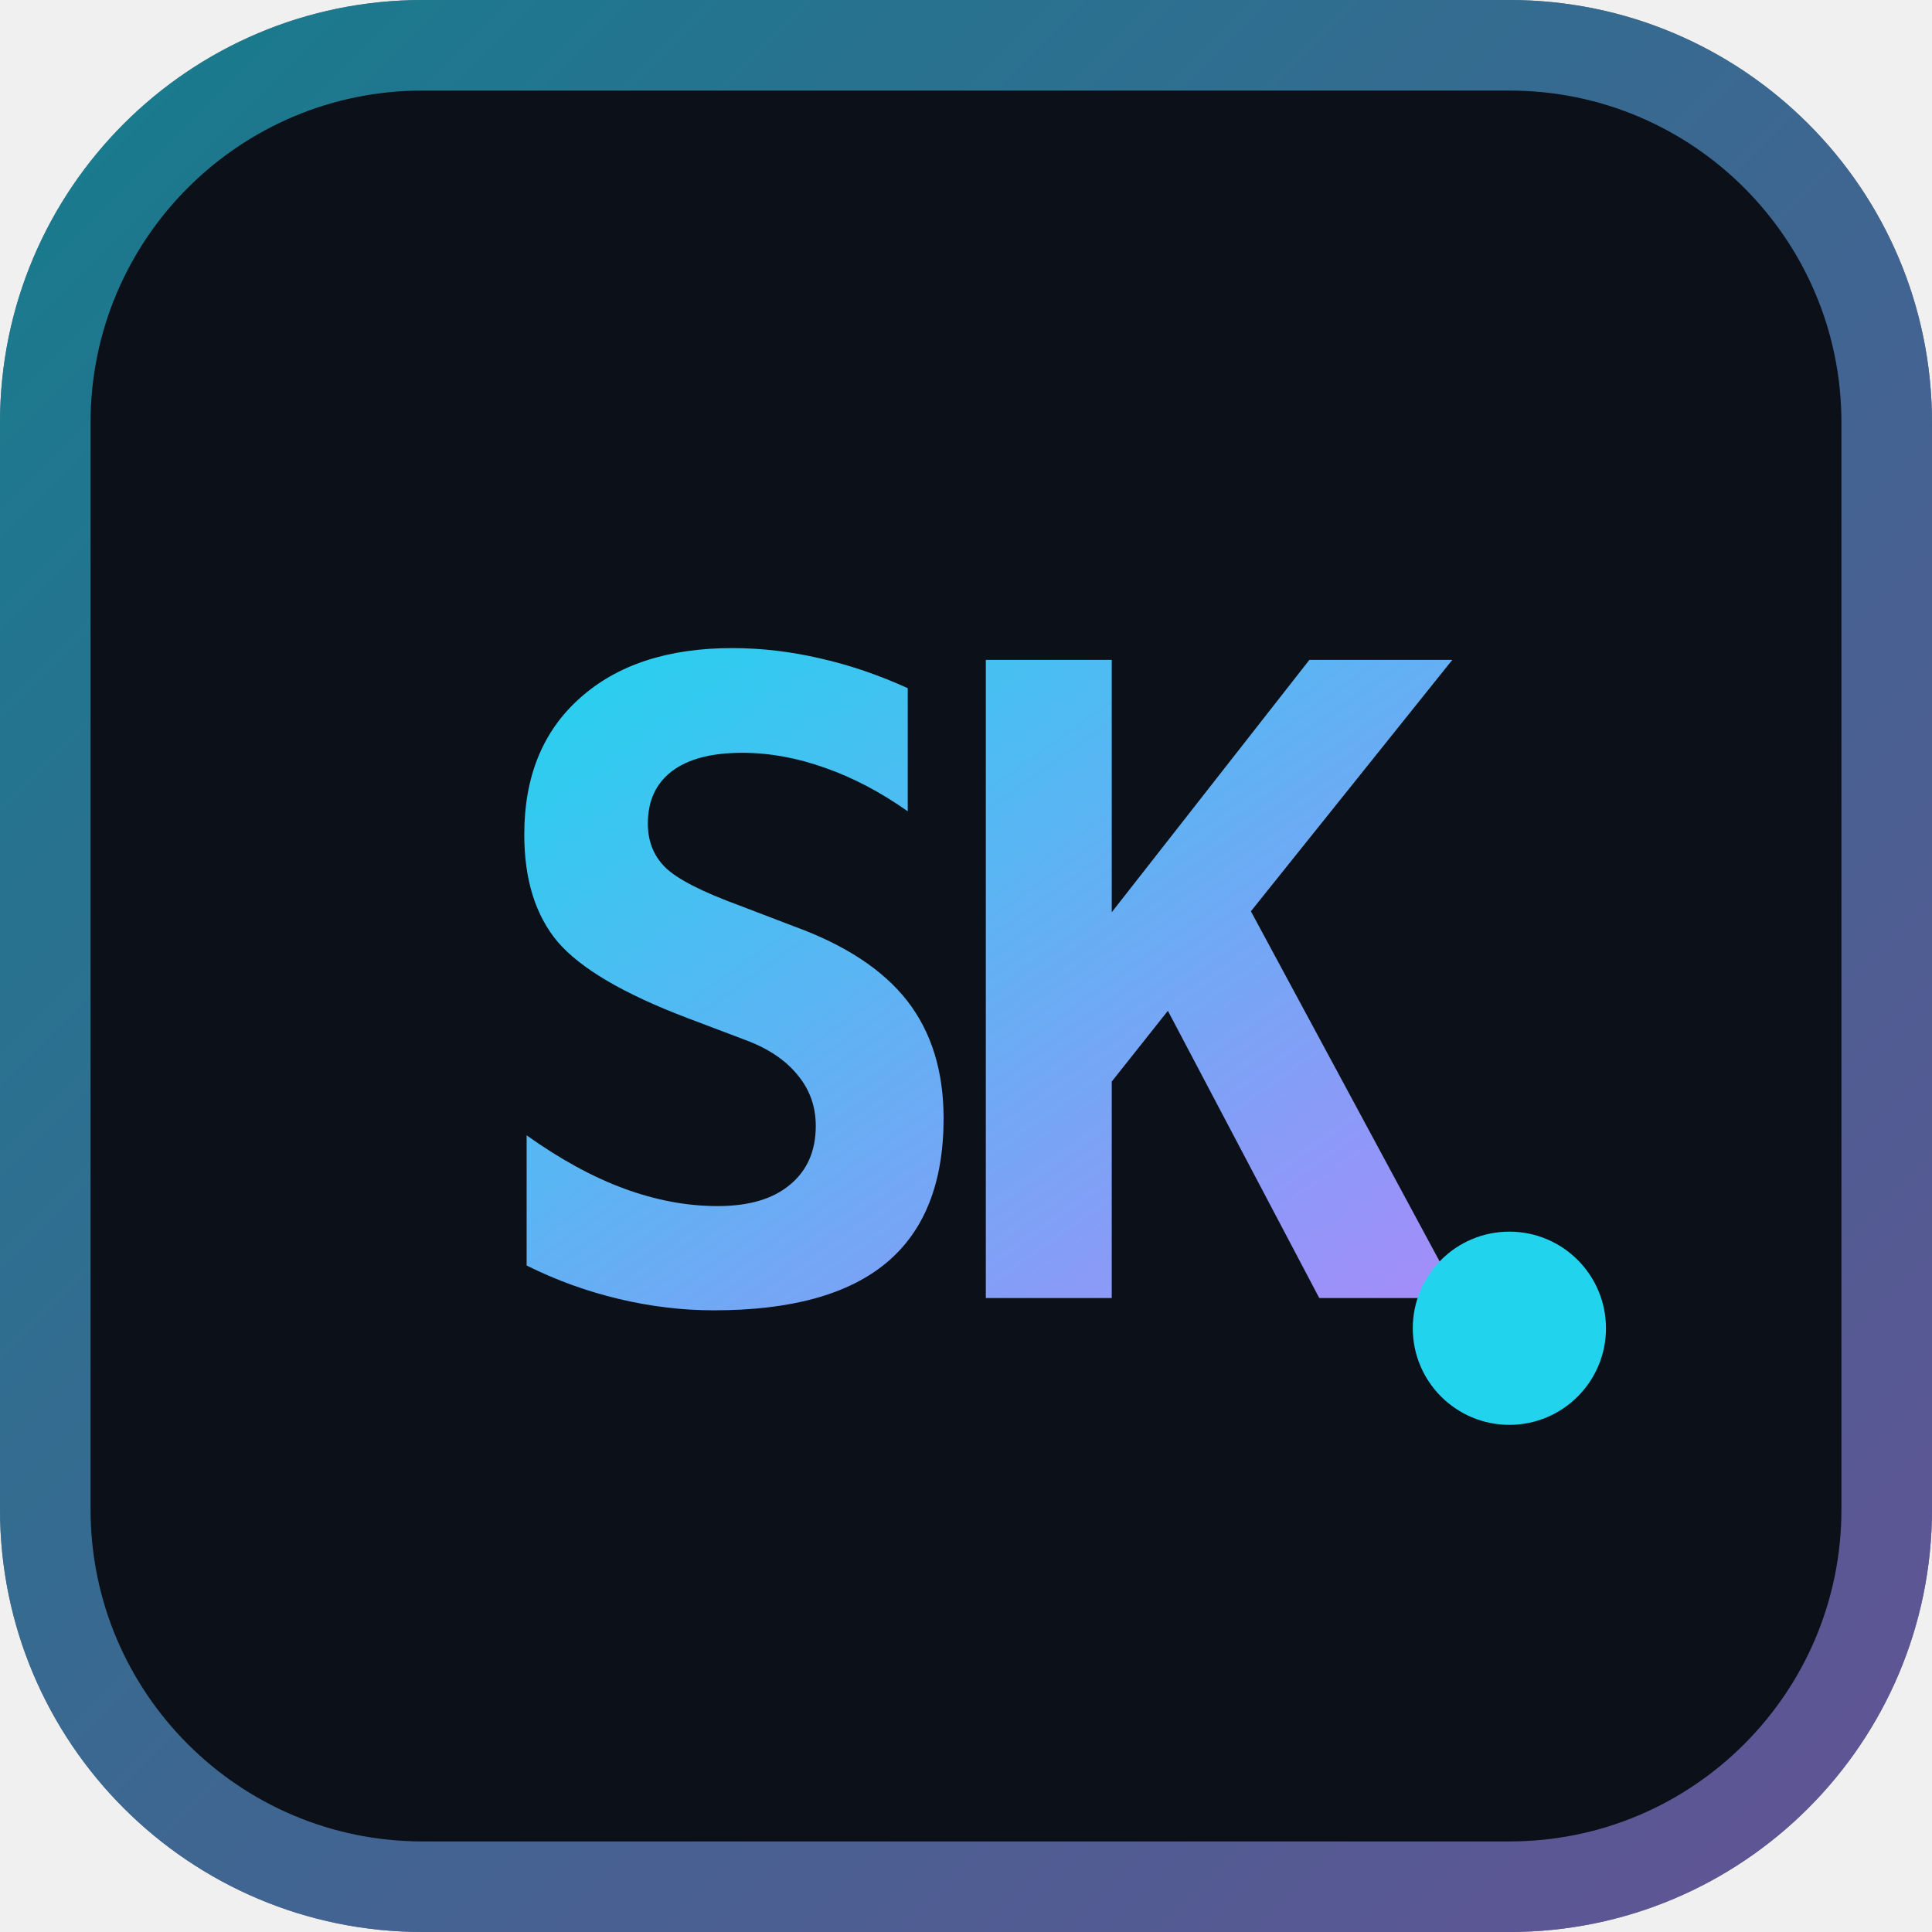
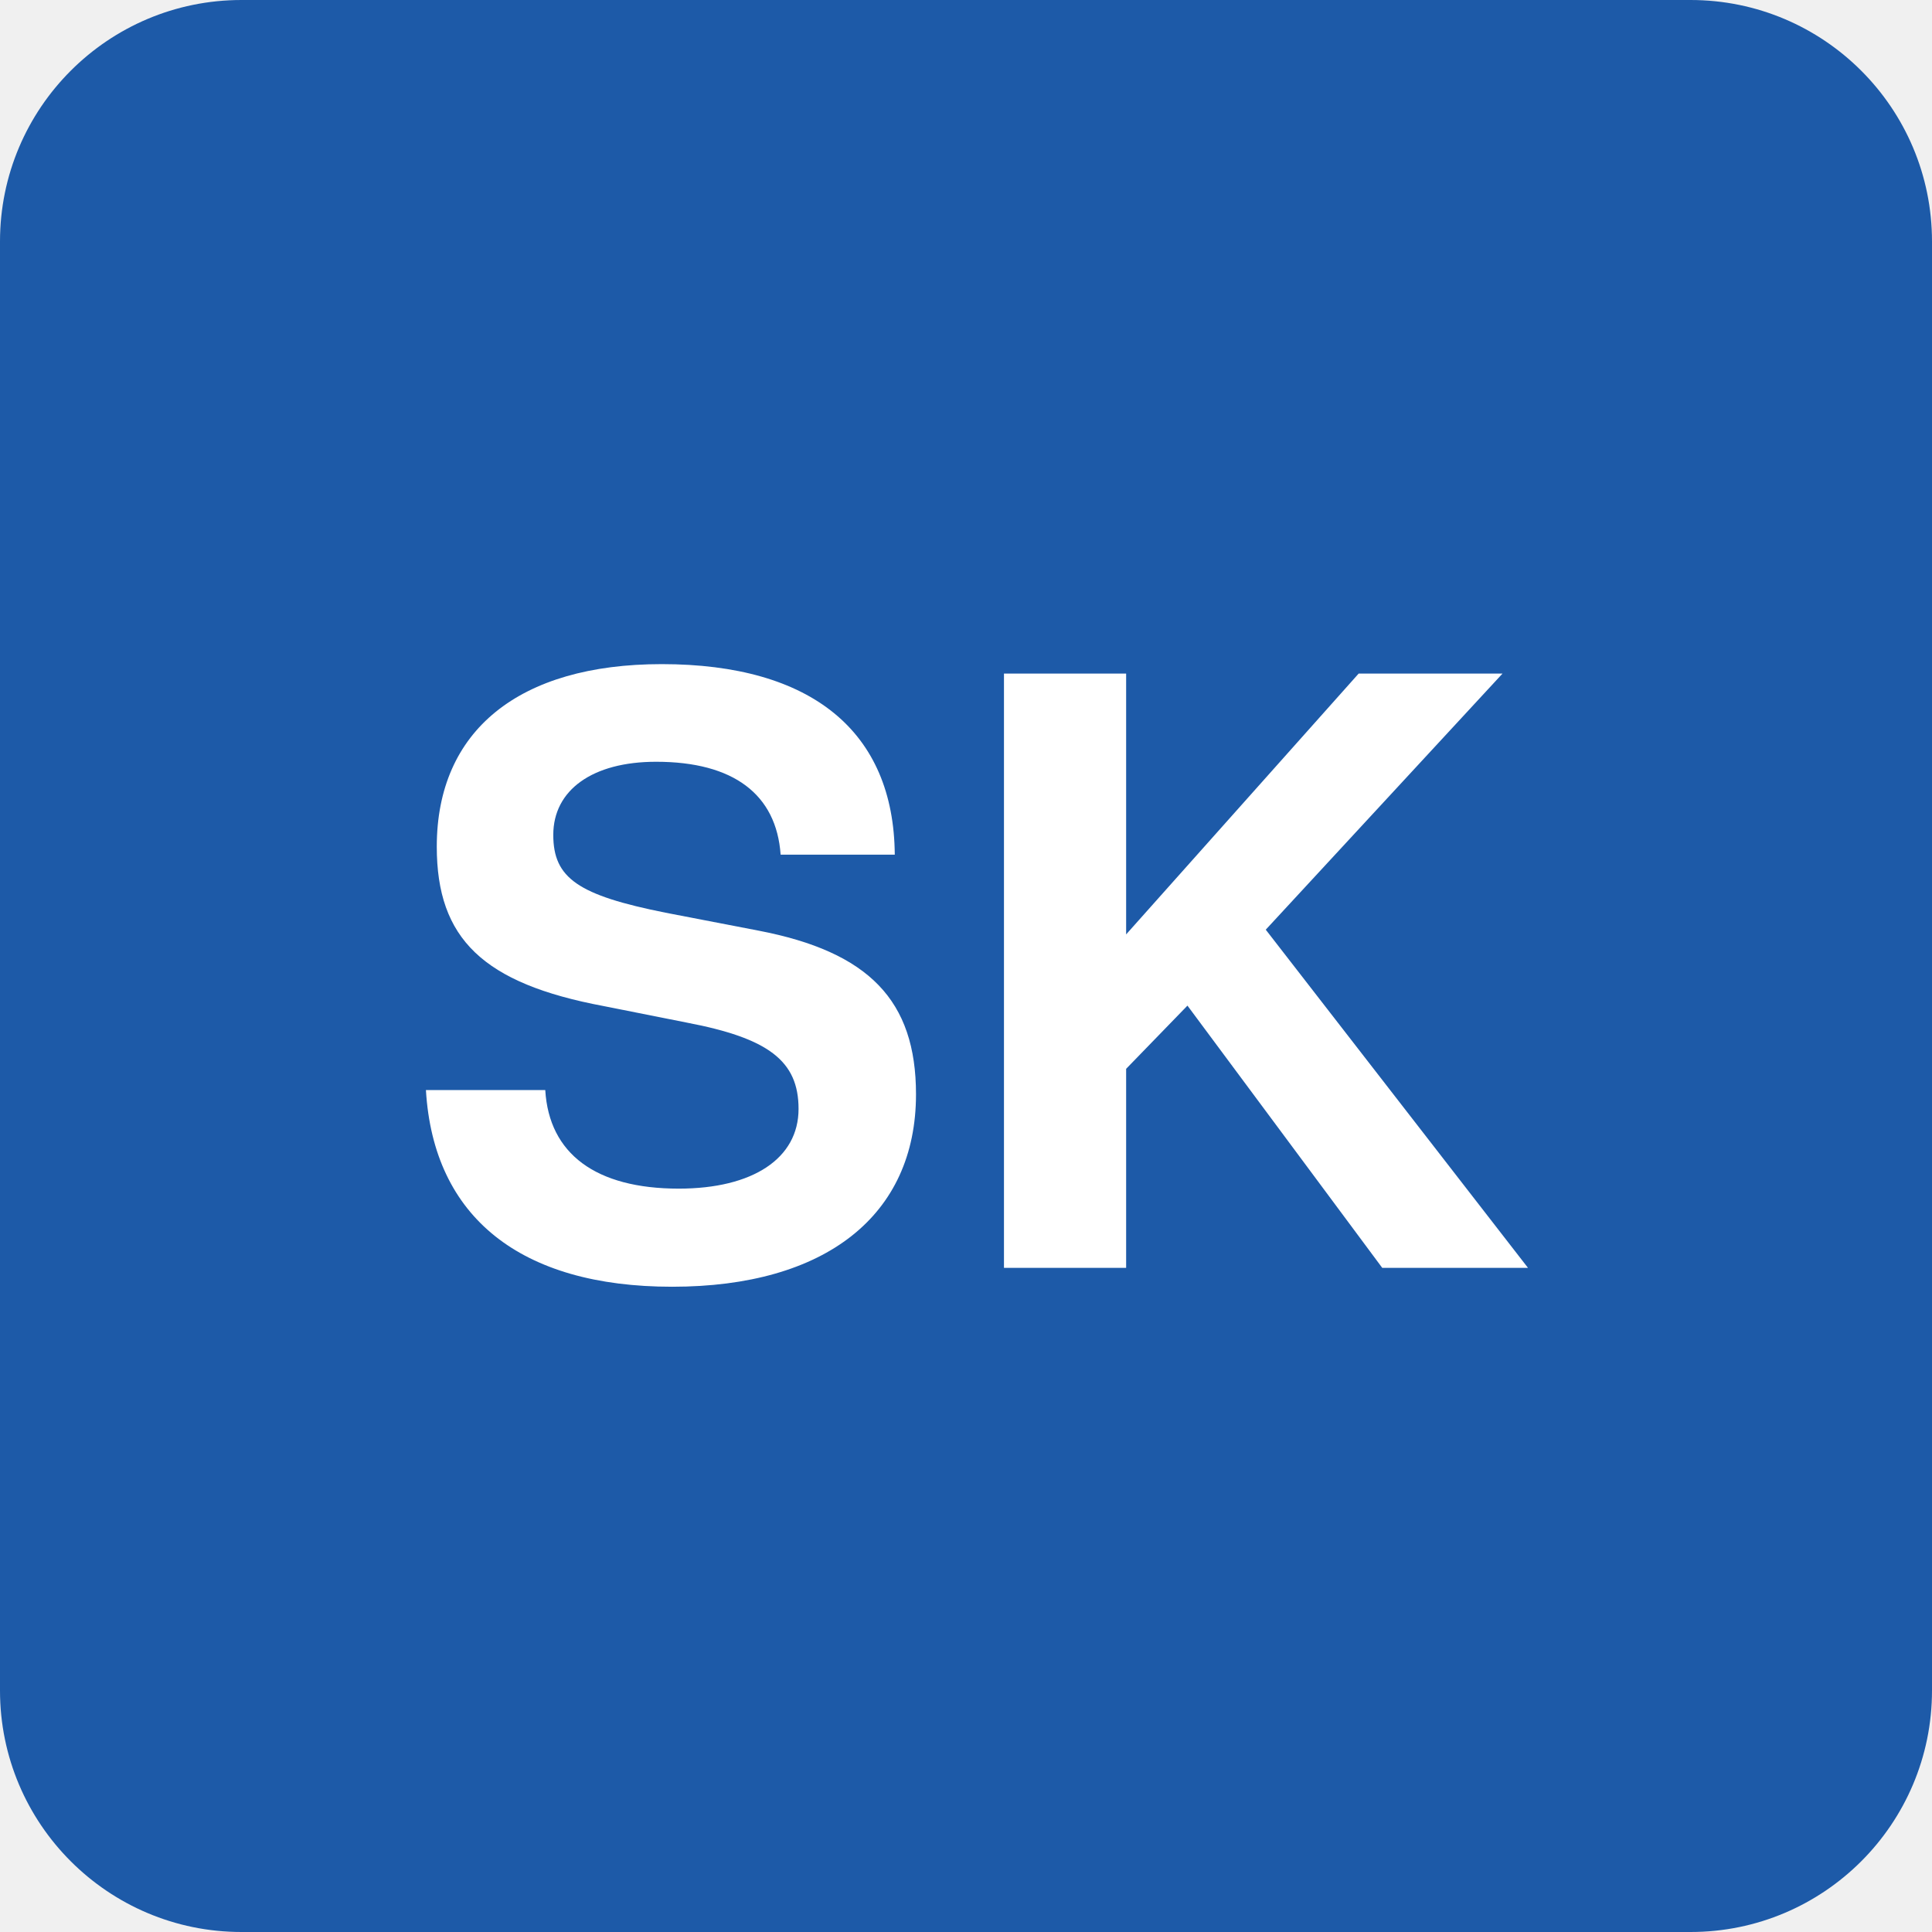
<svg xmlns="http://www.w3.org/2000/svg" viewBox="0 0 64 64">
-   <defs>
-     <linearGradient id="g" x1="0" y1="0" x2="1" y2="1">
-       <stop offset="0" stop-color="#22d3ee" />
-       <stop offset="1" stop-color="#a78bfa" />
-     </linearGradient>
-   </defs>
-   <rect width="64" height="64" rx="14" fill="#0b1019" />
-   <rect x="1.5" y="1.5" width="61" height="61" rx="12.5" fill="none" stroke="url(#g)" stroke-opacity=".55" stroke-width="3" />
-   <text x="32" y="43" text-anchor="middle" font-family="ui-monospace, SFMono-Regular, Menlo, Consolas, 'DejaVu Sans Mono', monospace" font-size="29" font-weight="700" letter-spacing="-2" fill="url(#g)">SK</text>
-   <circle cx="50" cy="44" r="3.2" fill="#22d3ee" />
+   <rect width="64" height="64" rx="8" fill="#1d5aa8" />
+   <text x="32" y="42" text-anchor="middle" font-family="Helvetica, Arial, 'DejaVu Sans', sans-serif" font-size="27" font-weight="700" fill="#ffffff">SK</text>
</svg>
